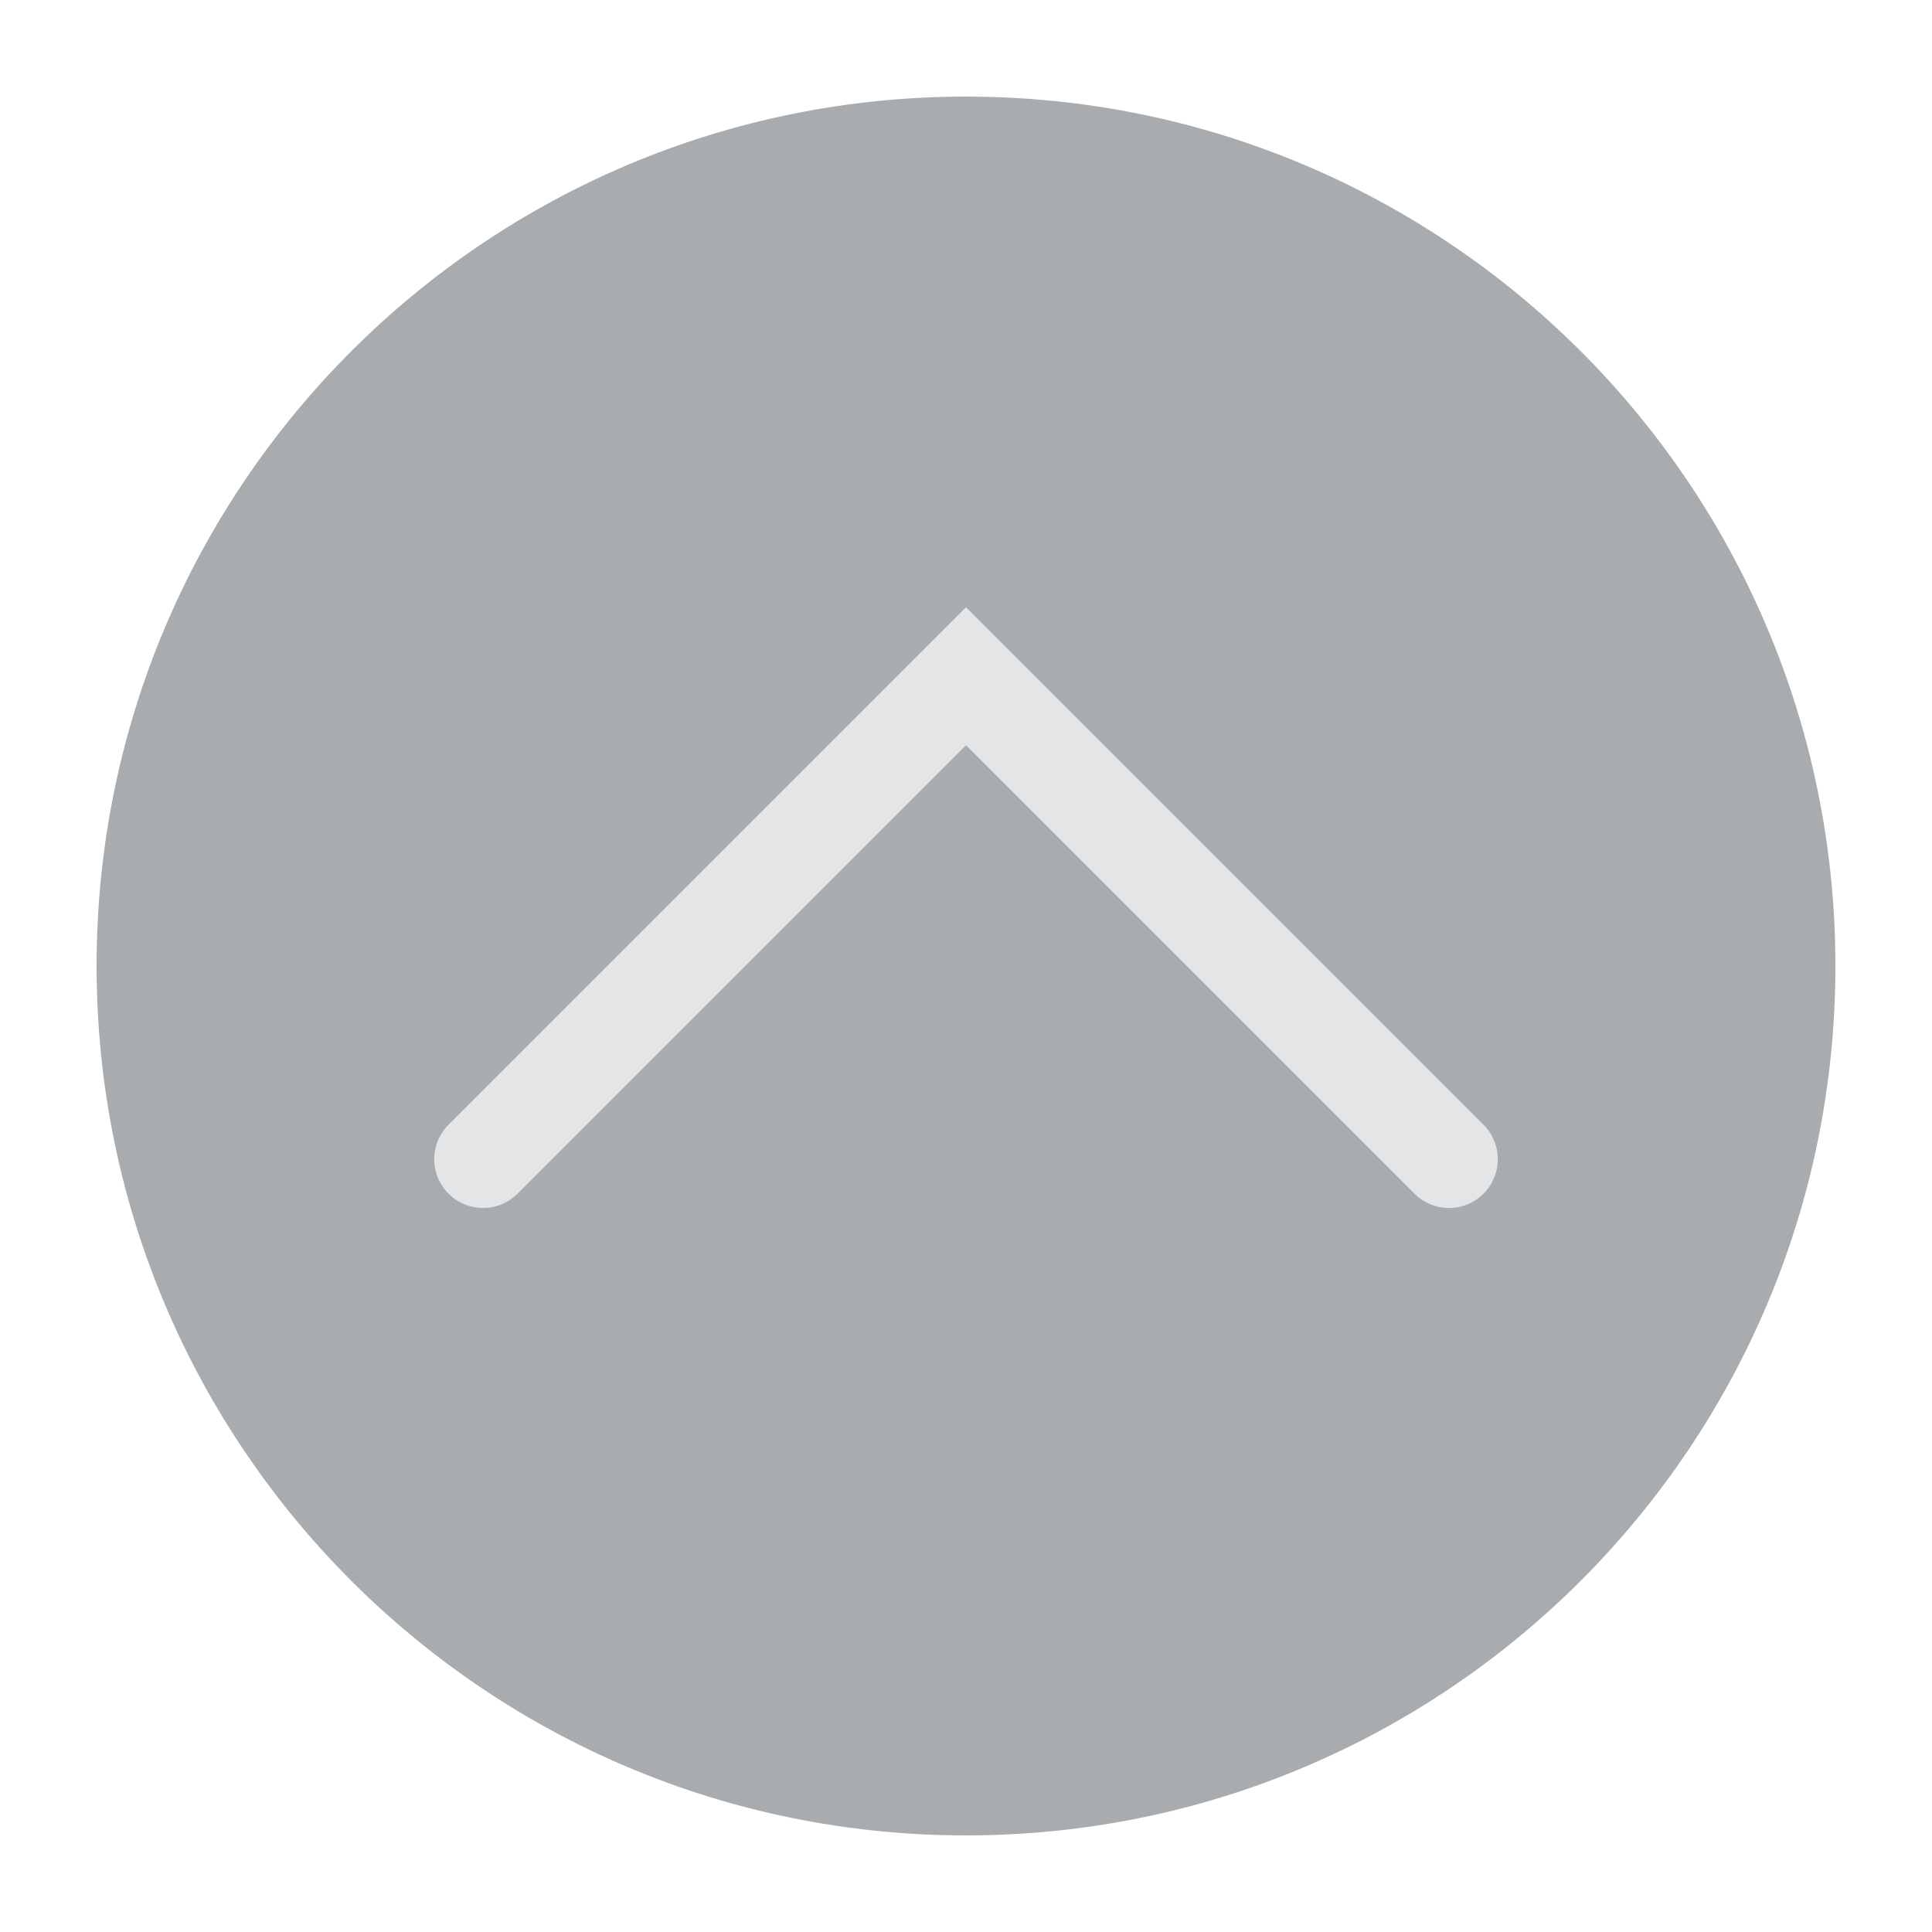
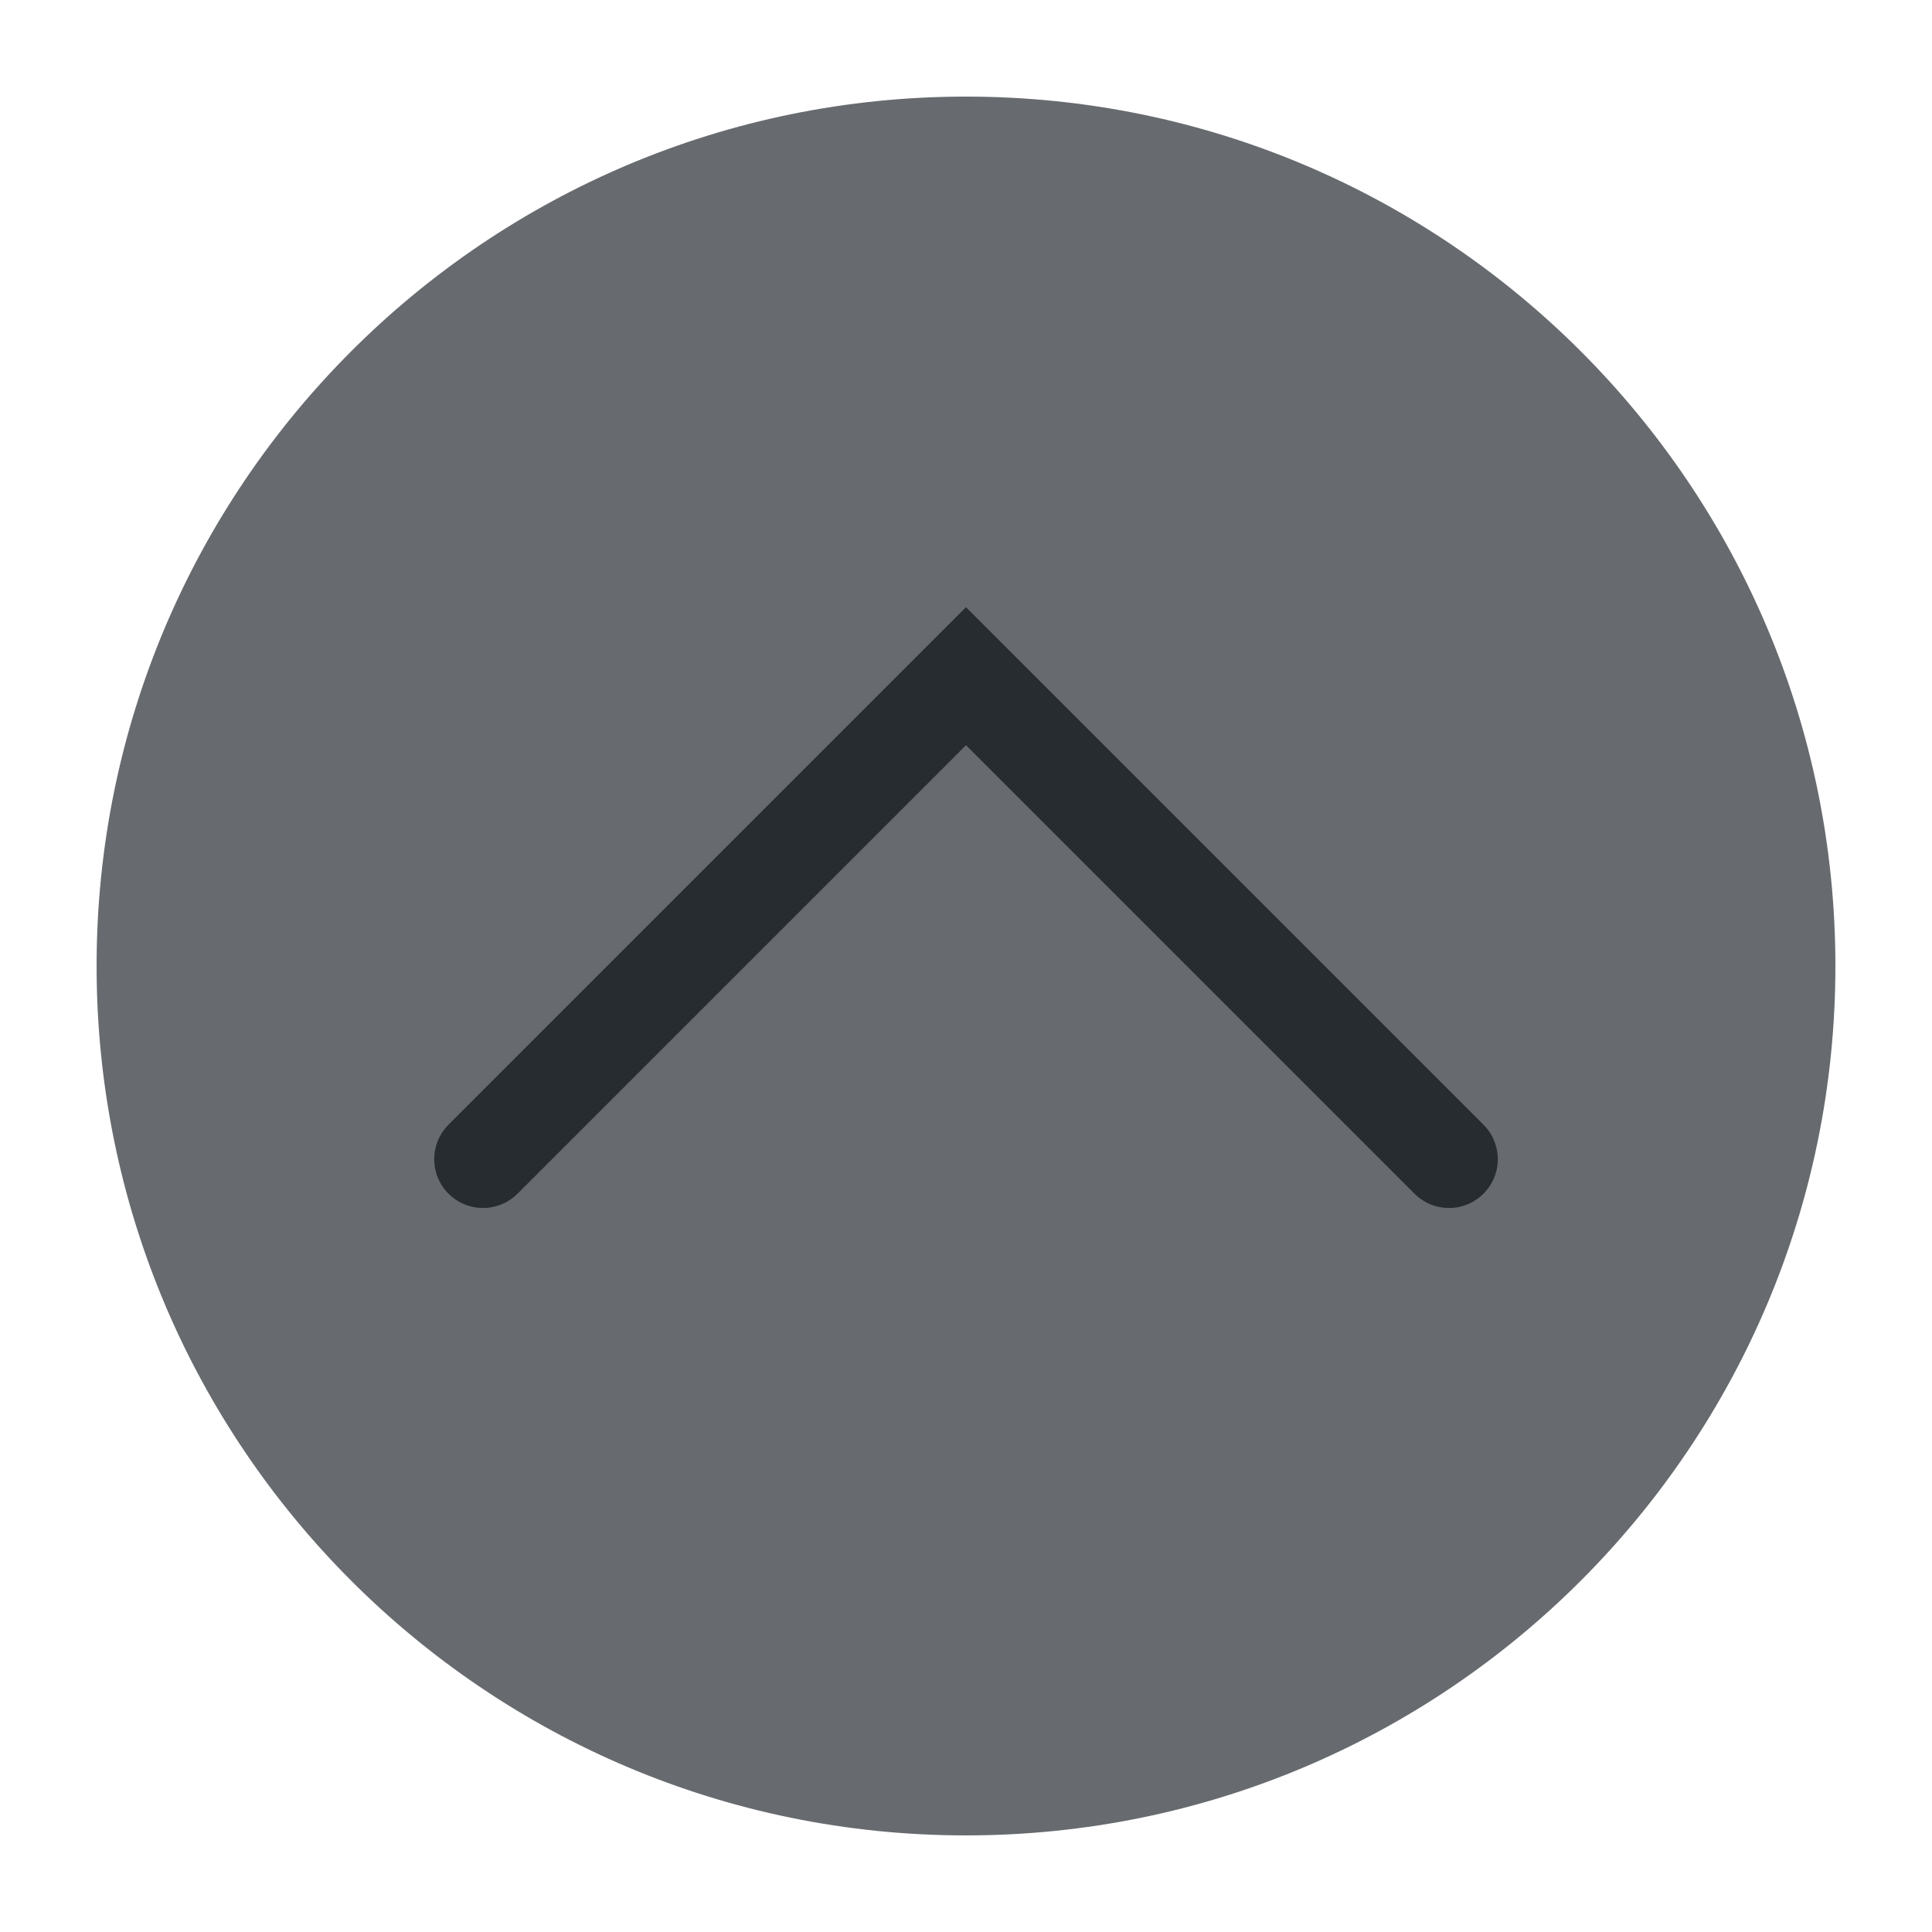
<svg xmlns="http://www.w3.org/2000/svg" viewBox="0 0 50 50" version="1.2" baseProfile="tiny">
  <defs>
</defs>
  <g fill="none" stroke="black" stroke-width="1" fill-rule="evenodd" stroke-linecap="square" stroke-linejoin="bevel">
-     <g fill="none" stroke="#000000" stroke-opacity="1" stroke-width="1" stroke-linecap="square" stroke-linejoin="bevel" transform="matrix(1,0,0,1,0,0)" font-family="Cantarell" font-size="10" font-weight="400" font-style="normal">
+     <g fill="none" stroke="#000000" stroke-opacity="1" stroke-width="1" stroke-linecap="square" stroke-linejoin="bevel" transform="matrix(1,0,0,1,0,0)" font-family="Noto Sans" font-size="10" font-weight="400" font-style="normal">
</g>
-     <g fill="#a9acae" fill-opacity="1" stroke="none" transform="matrix(2.5,0,0,2.5,2.5,2.5)" font-family="Cantarell" font-size="10" font-weight="400" font-style="normal">
+     <g fill="#676a6e" fill-opacity="1" stroke="none" transform="matrix(2.5,0,0,2.5,2.5,2.5)" font-family="Noto Sans" font-size="10" font-weight="400" font-style="normal">
      <circle cx="9" cy="9" r="9" />
    </g>
-     <g fill="none" stroke="#e3e5e7" stroke-opacity="1" stroke-width="1.01" stroke-linecap="round" stroke-linejoin="miter" stroke-miterlimit="2" transform="matrix(2.5,0,0,2.5,2.5,2.5)" font-family="Cantarell" font-size="10" font-weight="400" font-style="normal">
+     <g fill="none" stroke="#272c31" stroke-opacity="1" stroke-width="1.01" stroke-linecap="round" stroke-linejoin="miter" stroke-miterlimit="2" transform="matrix(2.5,0,0,2.5,2.5,2.5)" font-family="Noto Sans" font-size="10" font-weight="400" font-style="normal">
      <polyline fill="none" vector-effect="none" points="4,11 9,6 14,11 " />
    </g>
-     <g fill="none" stroke="#000000" stroke-opacity="1" stroke-width="1" stroke-linecap="square" stroke-linejoin="bevel" transform="matrix(1,0,0,1,0,0)" font-family="Cantarell" font-size="10" font-weight="400" font-style="normal">
+     <g fill="none" stroke="#000000" stroke-opacity="1" stroke-width="1" stroke-linecap="square" stroke-linejoin="bevel" transform="matrix(1,0,0,1,0,0)" font-family="Noto Sans" font-size="10" font-weight="400" font-style="normal">
</g>
  </g>
</svg>
